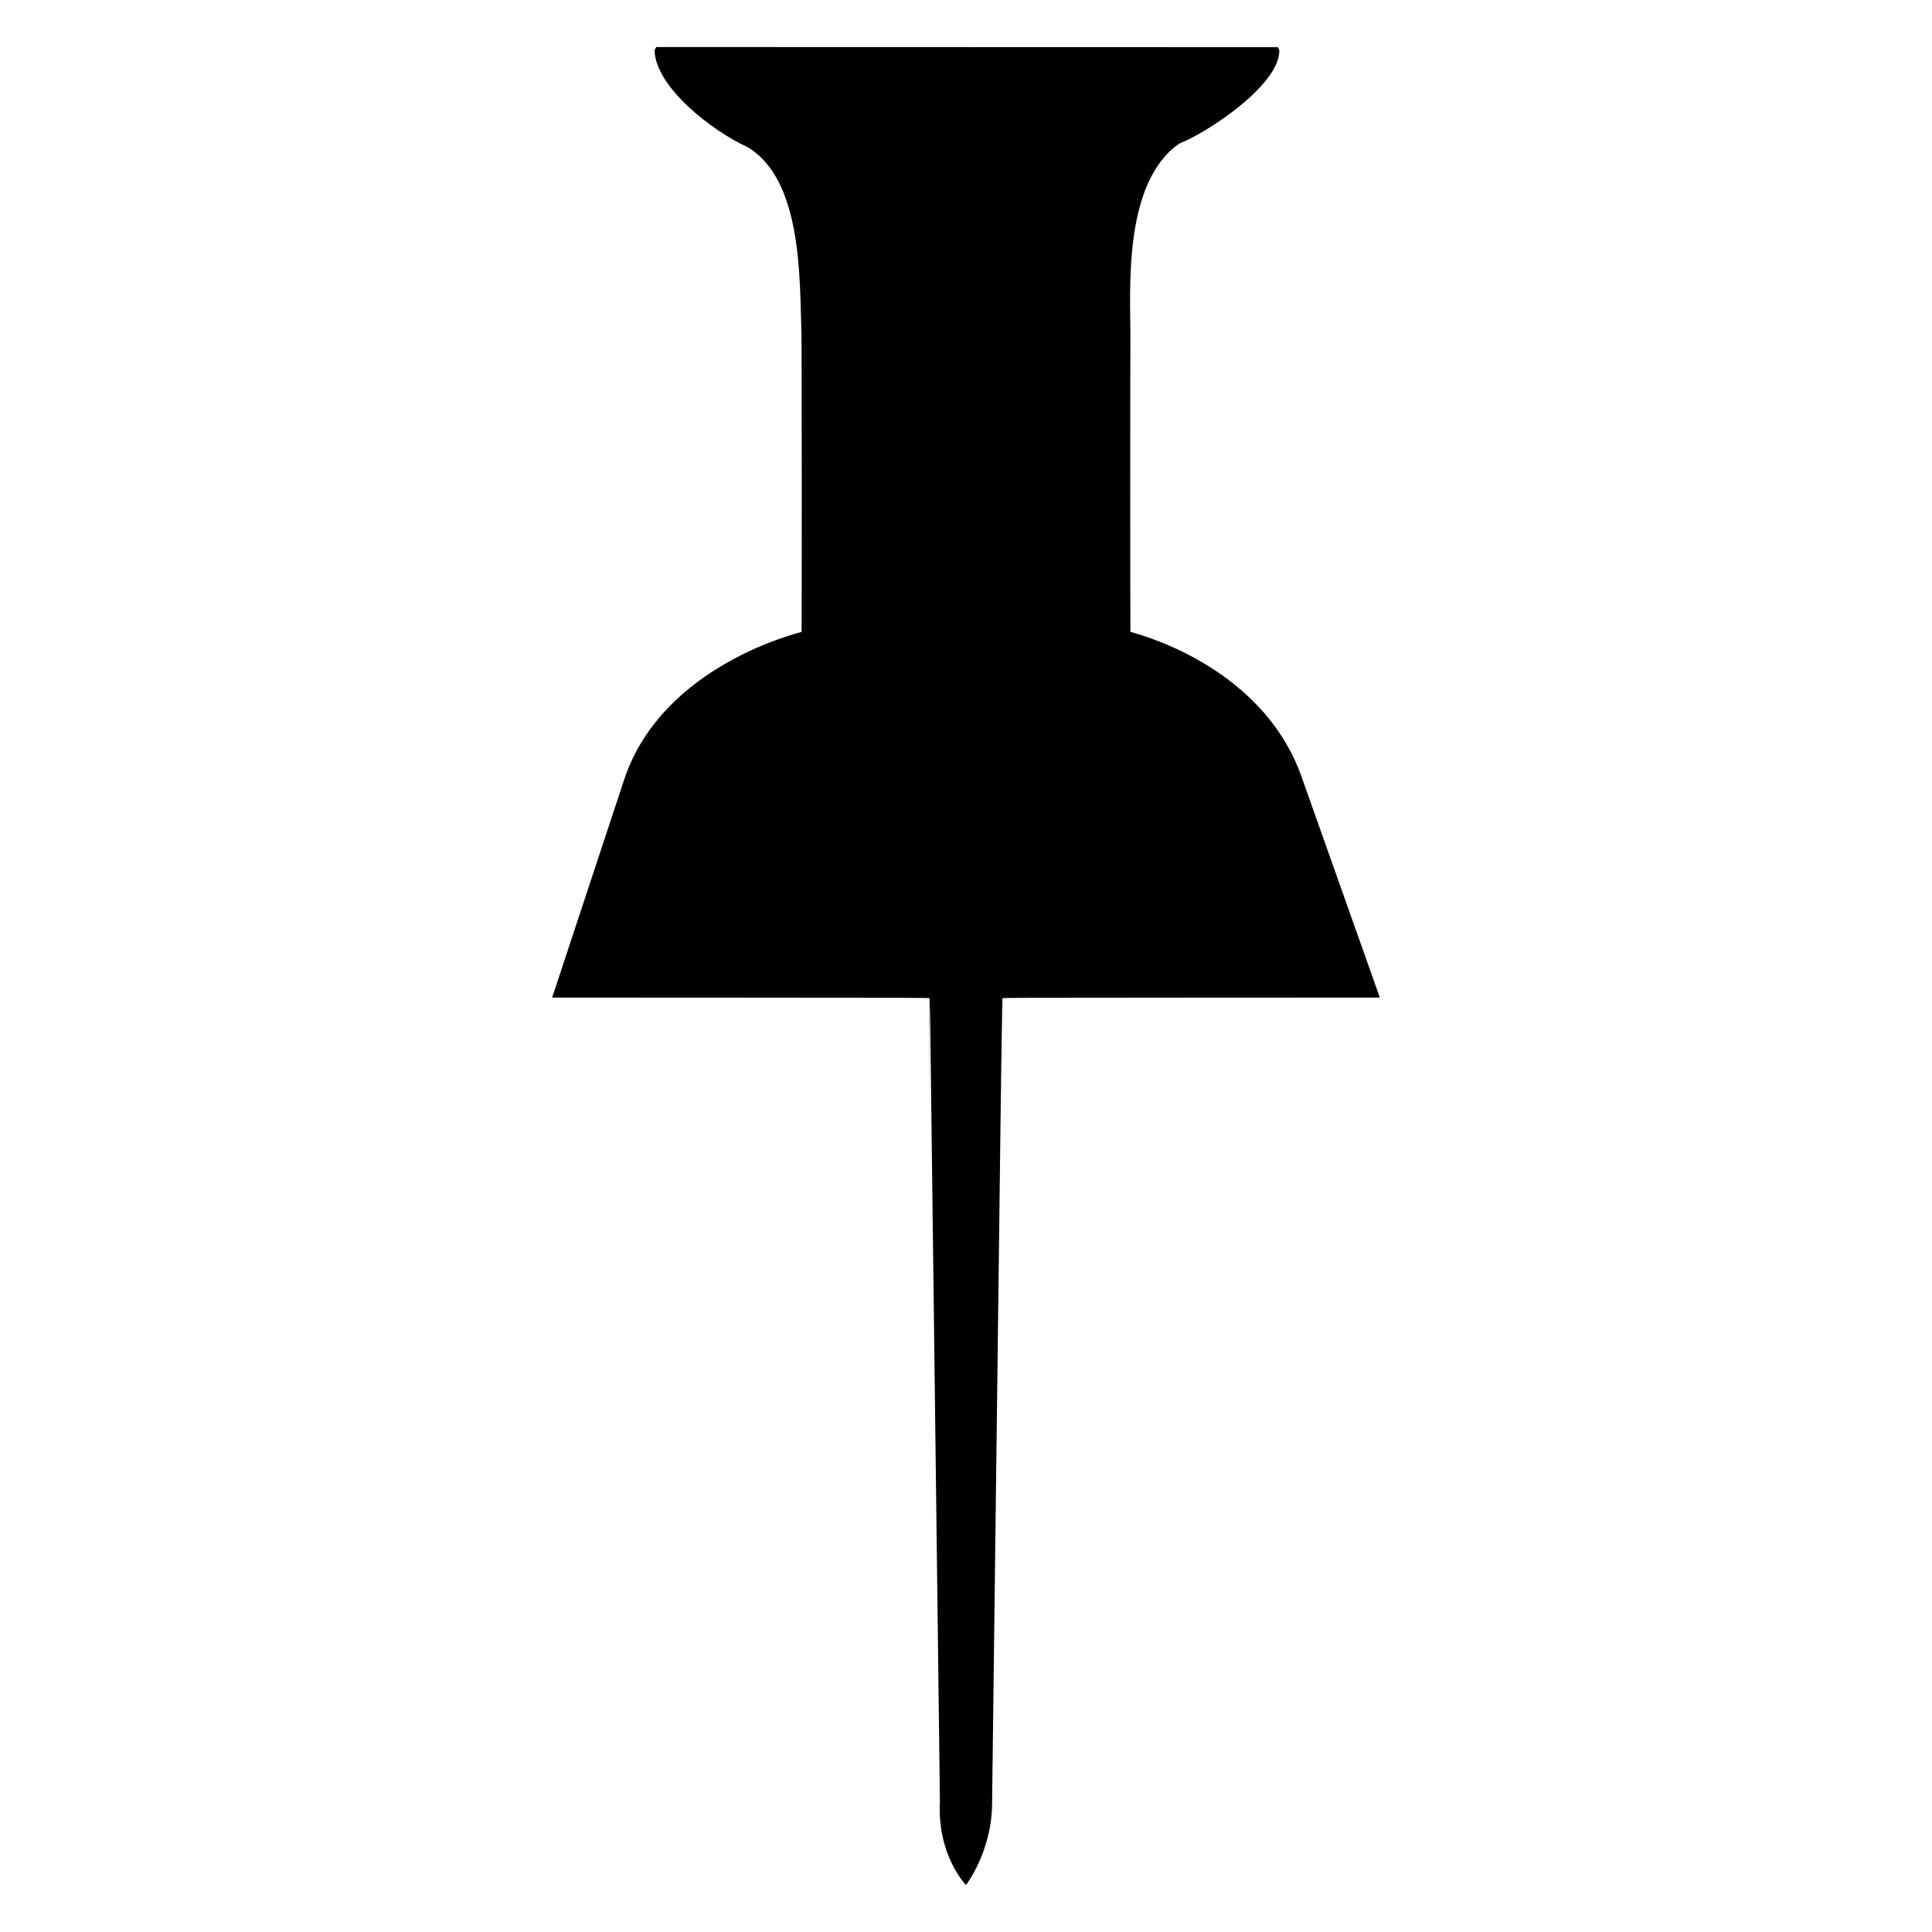
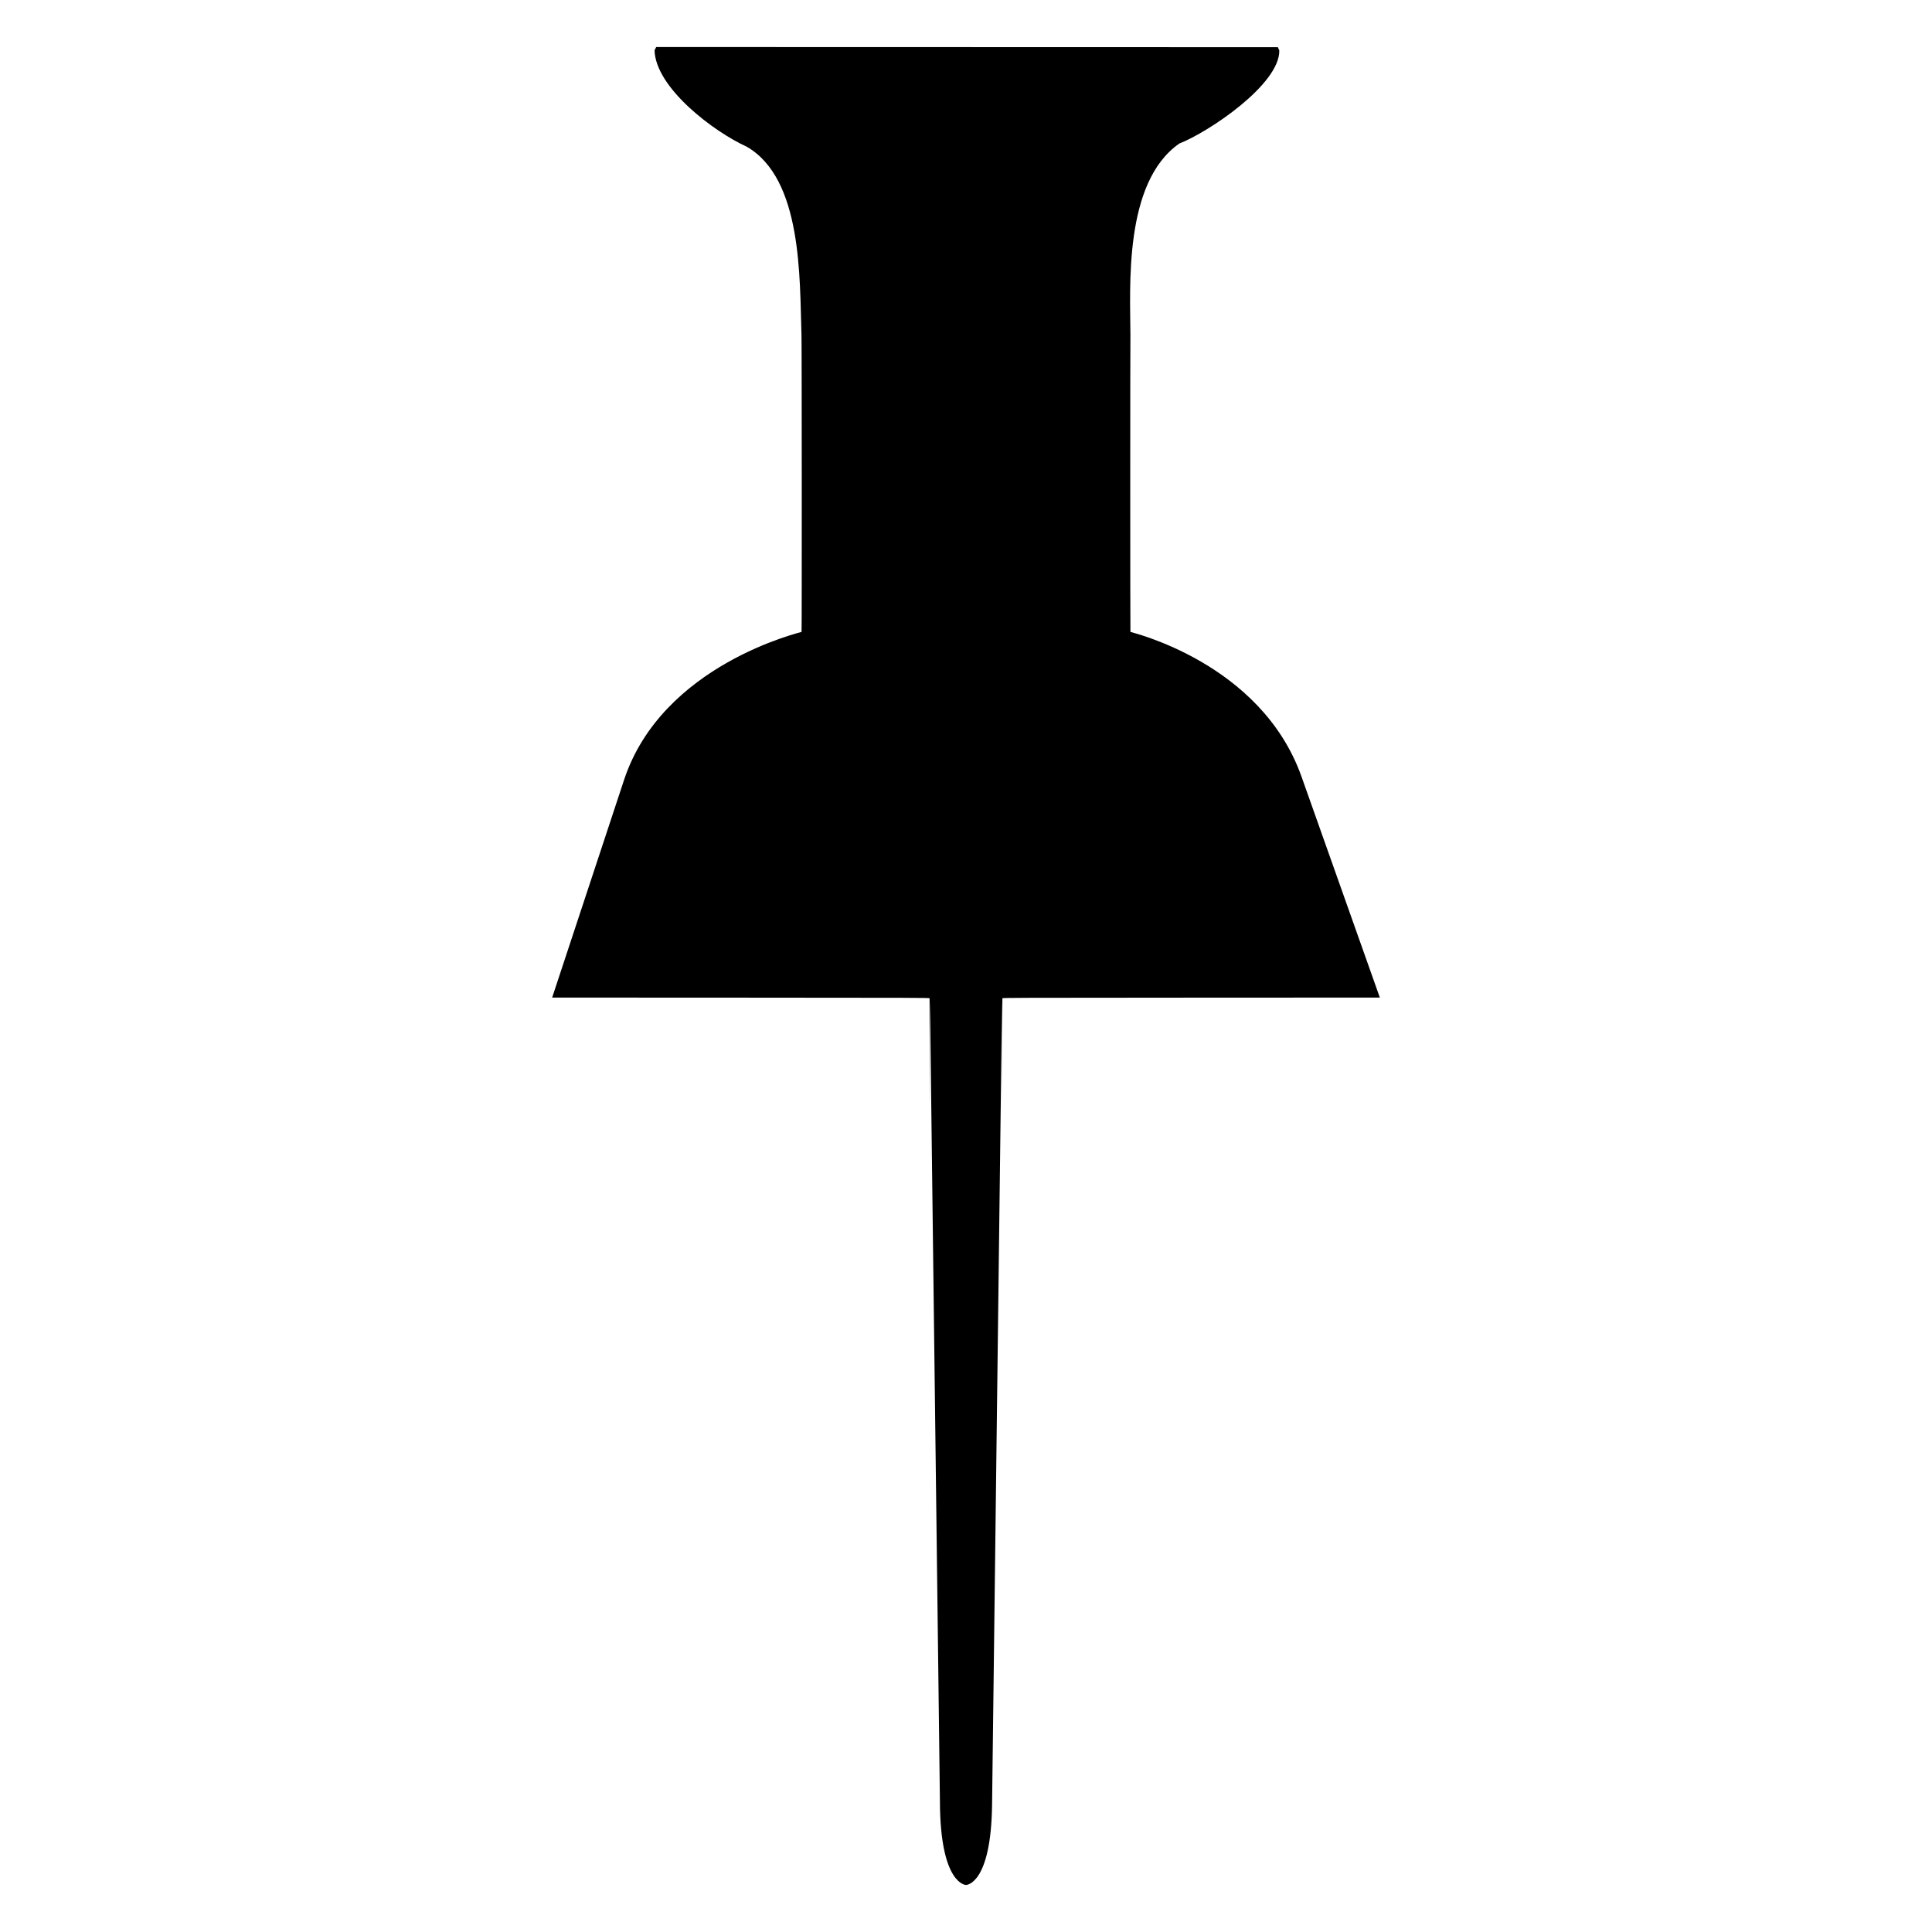
<svg xmlns="http://www.w3.org/2000/svg" width="500mm" height="500mm" viewBox="0 0 1771.653 1771.653" id="svg2" version="1.1" enable-background="new">
  <defs id="defs4">
    <filter style="color-interpolation-filters:sRGB;" id="filter4271" height="1.3" width="1.3" y="-0.15" x="-0.15">
      <feTurbulence baseFrequency="0.1" seed="50" numOctaves="5" result="result1" type="fractalNoise" id="feTurbulence4273" />
      <feGaussianBlur stdDeviation="4" result="result7" id="feGaussianBlur4275" />
      <feDisplacementMap result="result5" in="SourceGraphic" scale="20" xChannelSelector="G" in2="result7" id="feDisplacementMap4277" />
      <feComposite result="result2" operator="in" in2="result1" in="result5" id="feComposite4279" />
      <feGaussianBlur stdDeviation="1" result="result6" id="feGaussianBlur4281" />
      <feSpecularLighting surfaceScale="-3" result="result4" specularConstant="3.5" specularExponent="35" in="result6" id="feSpecularLighting4283">
        <feDistantLight elevation="45" azimuth="225" id="feDistantLight4285" />
      </feSpecularLighting>
      <feComposite k1="1.7" k3="0.7" in2="result2" in="result4" operator="arithmetic" result="result91" id="feComposite4287" />
      <feBlend result="fbSourceGraphic" mode="multiply" in2="result91" id="feBlend4289" />
      <feComposite in2="fbSourceGraphic" in="fbSourceGraphic" result="result2" operator="arithmetic" id="feComposite4291" />
      <feComposite in="result2" result="result4" operator="arithmetic" k2="2" k3="2" in2="fbSourceGraphic" id="feComposite4293" />
      <feBlend mode="screen" in="result4" in2="result4" id="feBlend4295" result="fbSourceGraphic" />
      <feColorMatrix result="fbSourceGraphicAlpha" in="fbSourceGraphic" values="0 0 0 -1 0 0 0 0 -1 0 0 0 0 -1 0 0 0 0 1 0" id="feColorMatrix4329" />
      <feTurbulence id="feTurbulence4331" type="turbulence" numOctaves="2" baseFrequency="0.01 0.11" seed="10" in="fbSourceGraphic" />
      <feColorMatrix id="feColorMatrix4333" result="result5" values="1 0 0 0 0 0 1 0 0 0 0 0 1 0 0 0 0 0 1.3 0 " />
      <feComposite id="feComposite4335" in2="result5" in="fbSourceGraphic" operator="out" />
      <feMorphology id="feMorphology4337" operator="dilate" radius="1.3" result="result3" />
      <feTurbulence id="feTurbulence4339" numOctaves="3" baseFrequency="0.08 0.05" type="fractalNoise" seed="7" result="result6" />
      <feGaussianBlur id="feGaussianBlur4341" stdDeviation="0.5" result="result7" />
      <feDisplacementMap id="feDisplacementMap4343" in2="result7" in="result3" xChannelSelector="R" yChannelSelector="G" scale="3" result="result4" />
      <feComposite id="feComposite4345" in2="result4" in="result4" k1="1" result="result2" operator="arithmetic" k2="1" />
      <feBlend id="feBlend4347" in2="result4" mode="normal" in="result2" />
    </filter>
    <filter style="color-interpolation-filters:sRGB;" id="filter4412">
      <feComponentTransfer in="blur" result="component" id="feComponentTransfer4414">
        <feFuncR type="gamma" amplitude="5.05" exponent="0.99" offset="0" id="feFuncR4416" />
        <feFuncG type="gamma" amplitude="5.05" exponent="0.99" offset="0" id="feFuncG4418" />
        <feFuncB type="gamma" amplitude="5.05" exponent="0.99" offset="0" id="feFuncB4420" />
      </feComponentTransfer>
    </filter>
  </defs>
  <g id="layer1">
    <g id="g4196" transform="translate(987.499,199.6003)" style="fill:#000000;fill-opacity:1">
-       <path style="fill:#000000;fill-opacity:1" d="m -125.588,1452.281 -9.116,-733.129 c -0.343,-3.317 -1.644,218.584 -0.343,-3.317 -0.353,-0.479 -10.935,-0.515 -173.25,-0.584 l -172.874,-0.074 65.925,-199.557 c 35.087,-106.208 162.686,-135.405 162.784,-135.773 0.3,-1.12 0.215,-271.908 -0.086,-272.699 -1.747,-51.288 1.007,-142.722 -50.22,-172.24 -30.054,-13.589 -83.547,-53.894 -84.511,-88.37 l 1.511,-3.011 285.033,0.075 285.033,0.075 1.333,3 c 0.528,30.964 -64.6,74.763 -91.646,85.322 -51.497,35.716 -44.969,132.683 -44.883,175.952 -0.227,0.845 -0.216,271.047 0.011,271.894 0.099,0.367 119.688,27.806 156.926,132.844 l 71.786,202.488 -172.875,0.074 c -162.315,0.069 -172.897,0.105 -173.251,0.584 -0.659,233.311 0,0 -0.343,3.317 l -9.116,736.059 c -0.536,43.289 -23.832,73.715 -23.915,73.715 -0.083,0 -26.591,-27.02 -23.915,-76.645 z" id="path4198" />
+       <path style="fill:#000000;fill-opacity:1" d="m -125.588,1452.281 -9.116,-733.129 c -0.343,-3.317 -1.644,218.584 -0.343,-3.317 -0.353,-0.479 -10.935,-0.515 -173.25,-0.584 l -172.874,-0.074 65.925,-199.557 c 35.087,-106.208 162.686,-135.405 162.784,-135.773 0.3,-1.12 0.215,-271.908 -0.086,-272.699 -1.747,-51.288 1.007,-142.722 -50.22,-172.24 -30.054,-13.589 -83.547,-53.894 -84.511,-88.37 l 1.511,-3.011 285.033,0.075 285.033,0.075 1.333,3 c 0.528,30.964 -64.6,74.763 -91.646,85.322 -51.497,35.716 -44.969,132.683 -44.883,175.952 -0.227,0.845 -0.216,271.047 0.011,271.894 0.099,0.367 119.688,27.806 156.926,132.844 l 71.786,202.488 -172.875,0.074 c -162.315,0.069 -172.897,0.105 -173.251,0.584 -0.659,233.311 0,0 -0.343,3.317 l -9.116,736.059 c -0.913,73.693 -23.832,73.715 -23.915,73.715 -0.083,0 -23.661,-0.286 -23.915,-76.645 z" id="path4198" />
    </g>
  </g>
</svg>
